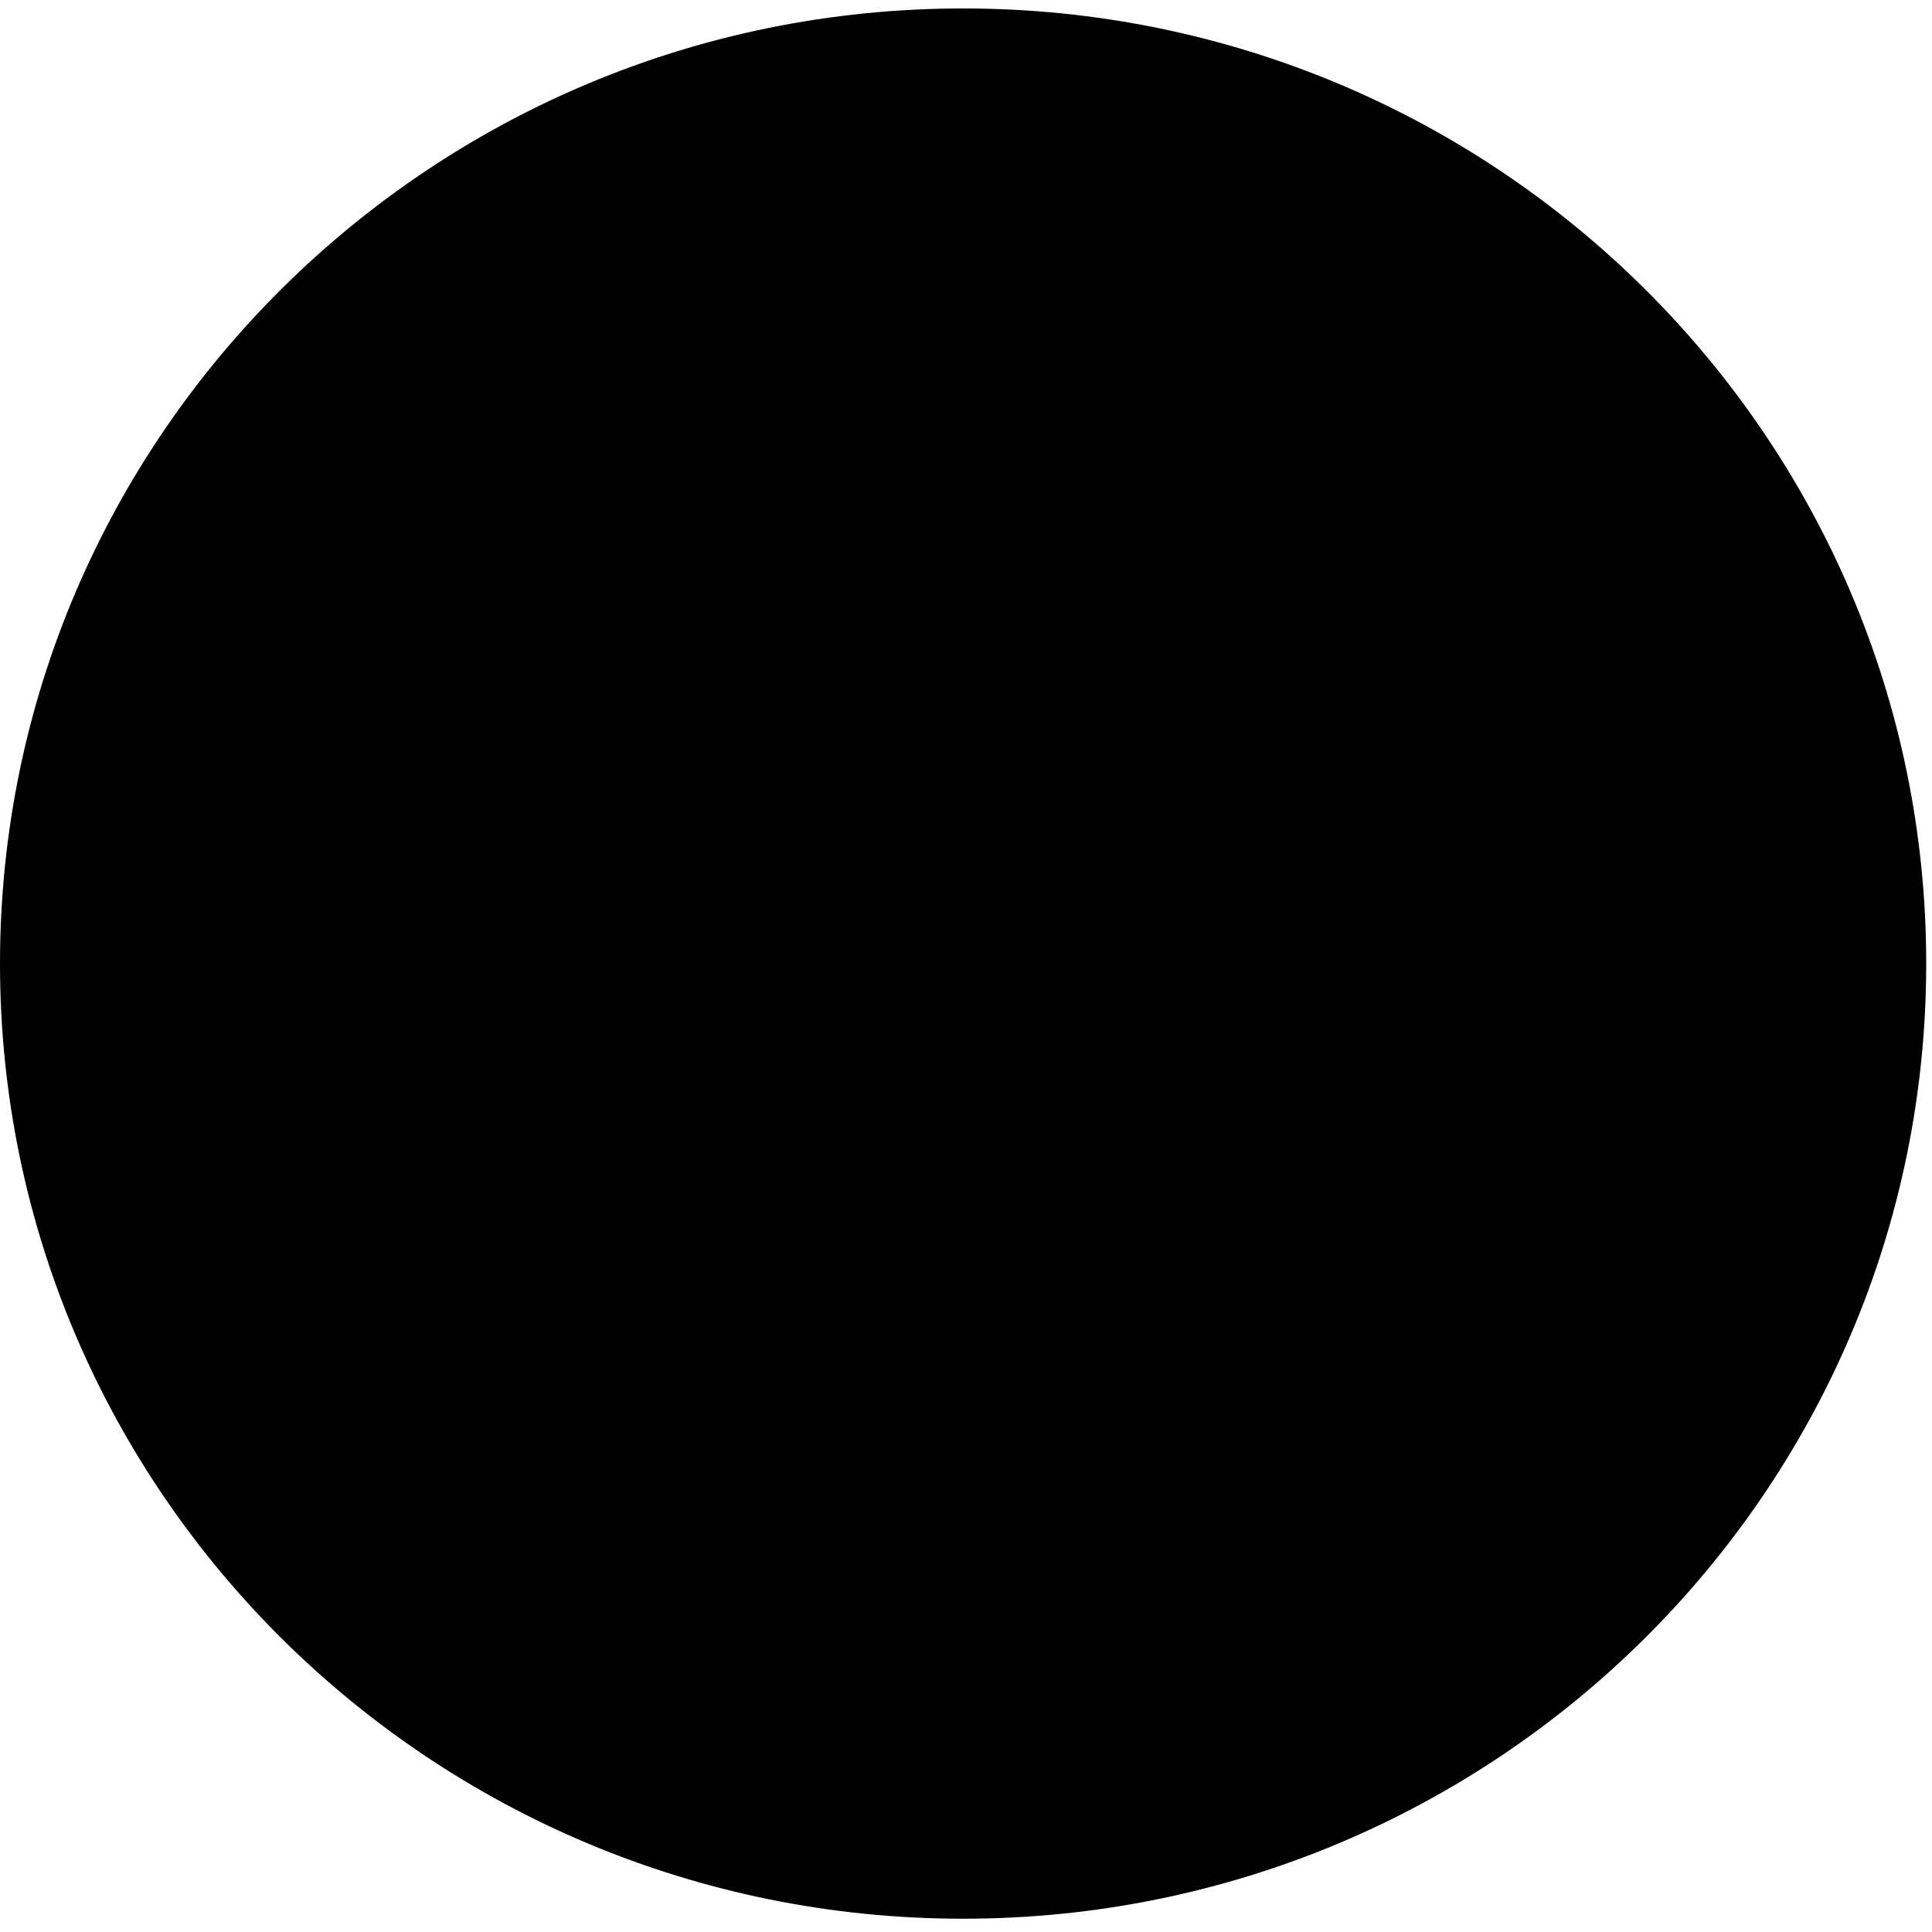
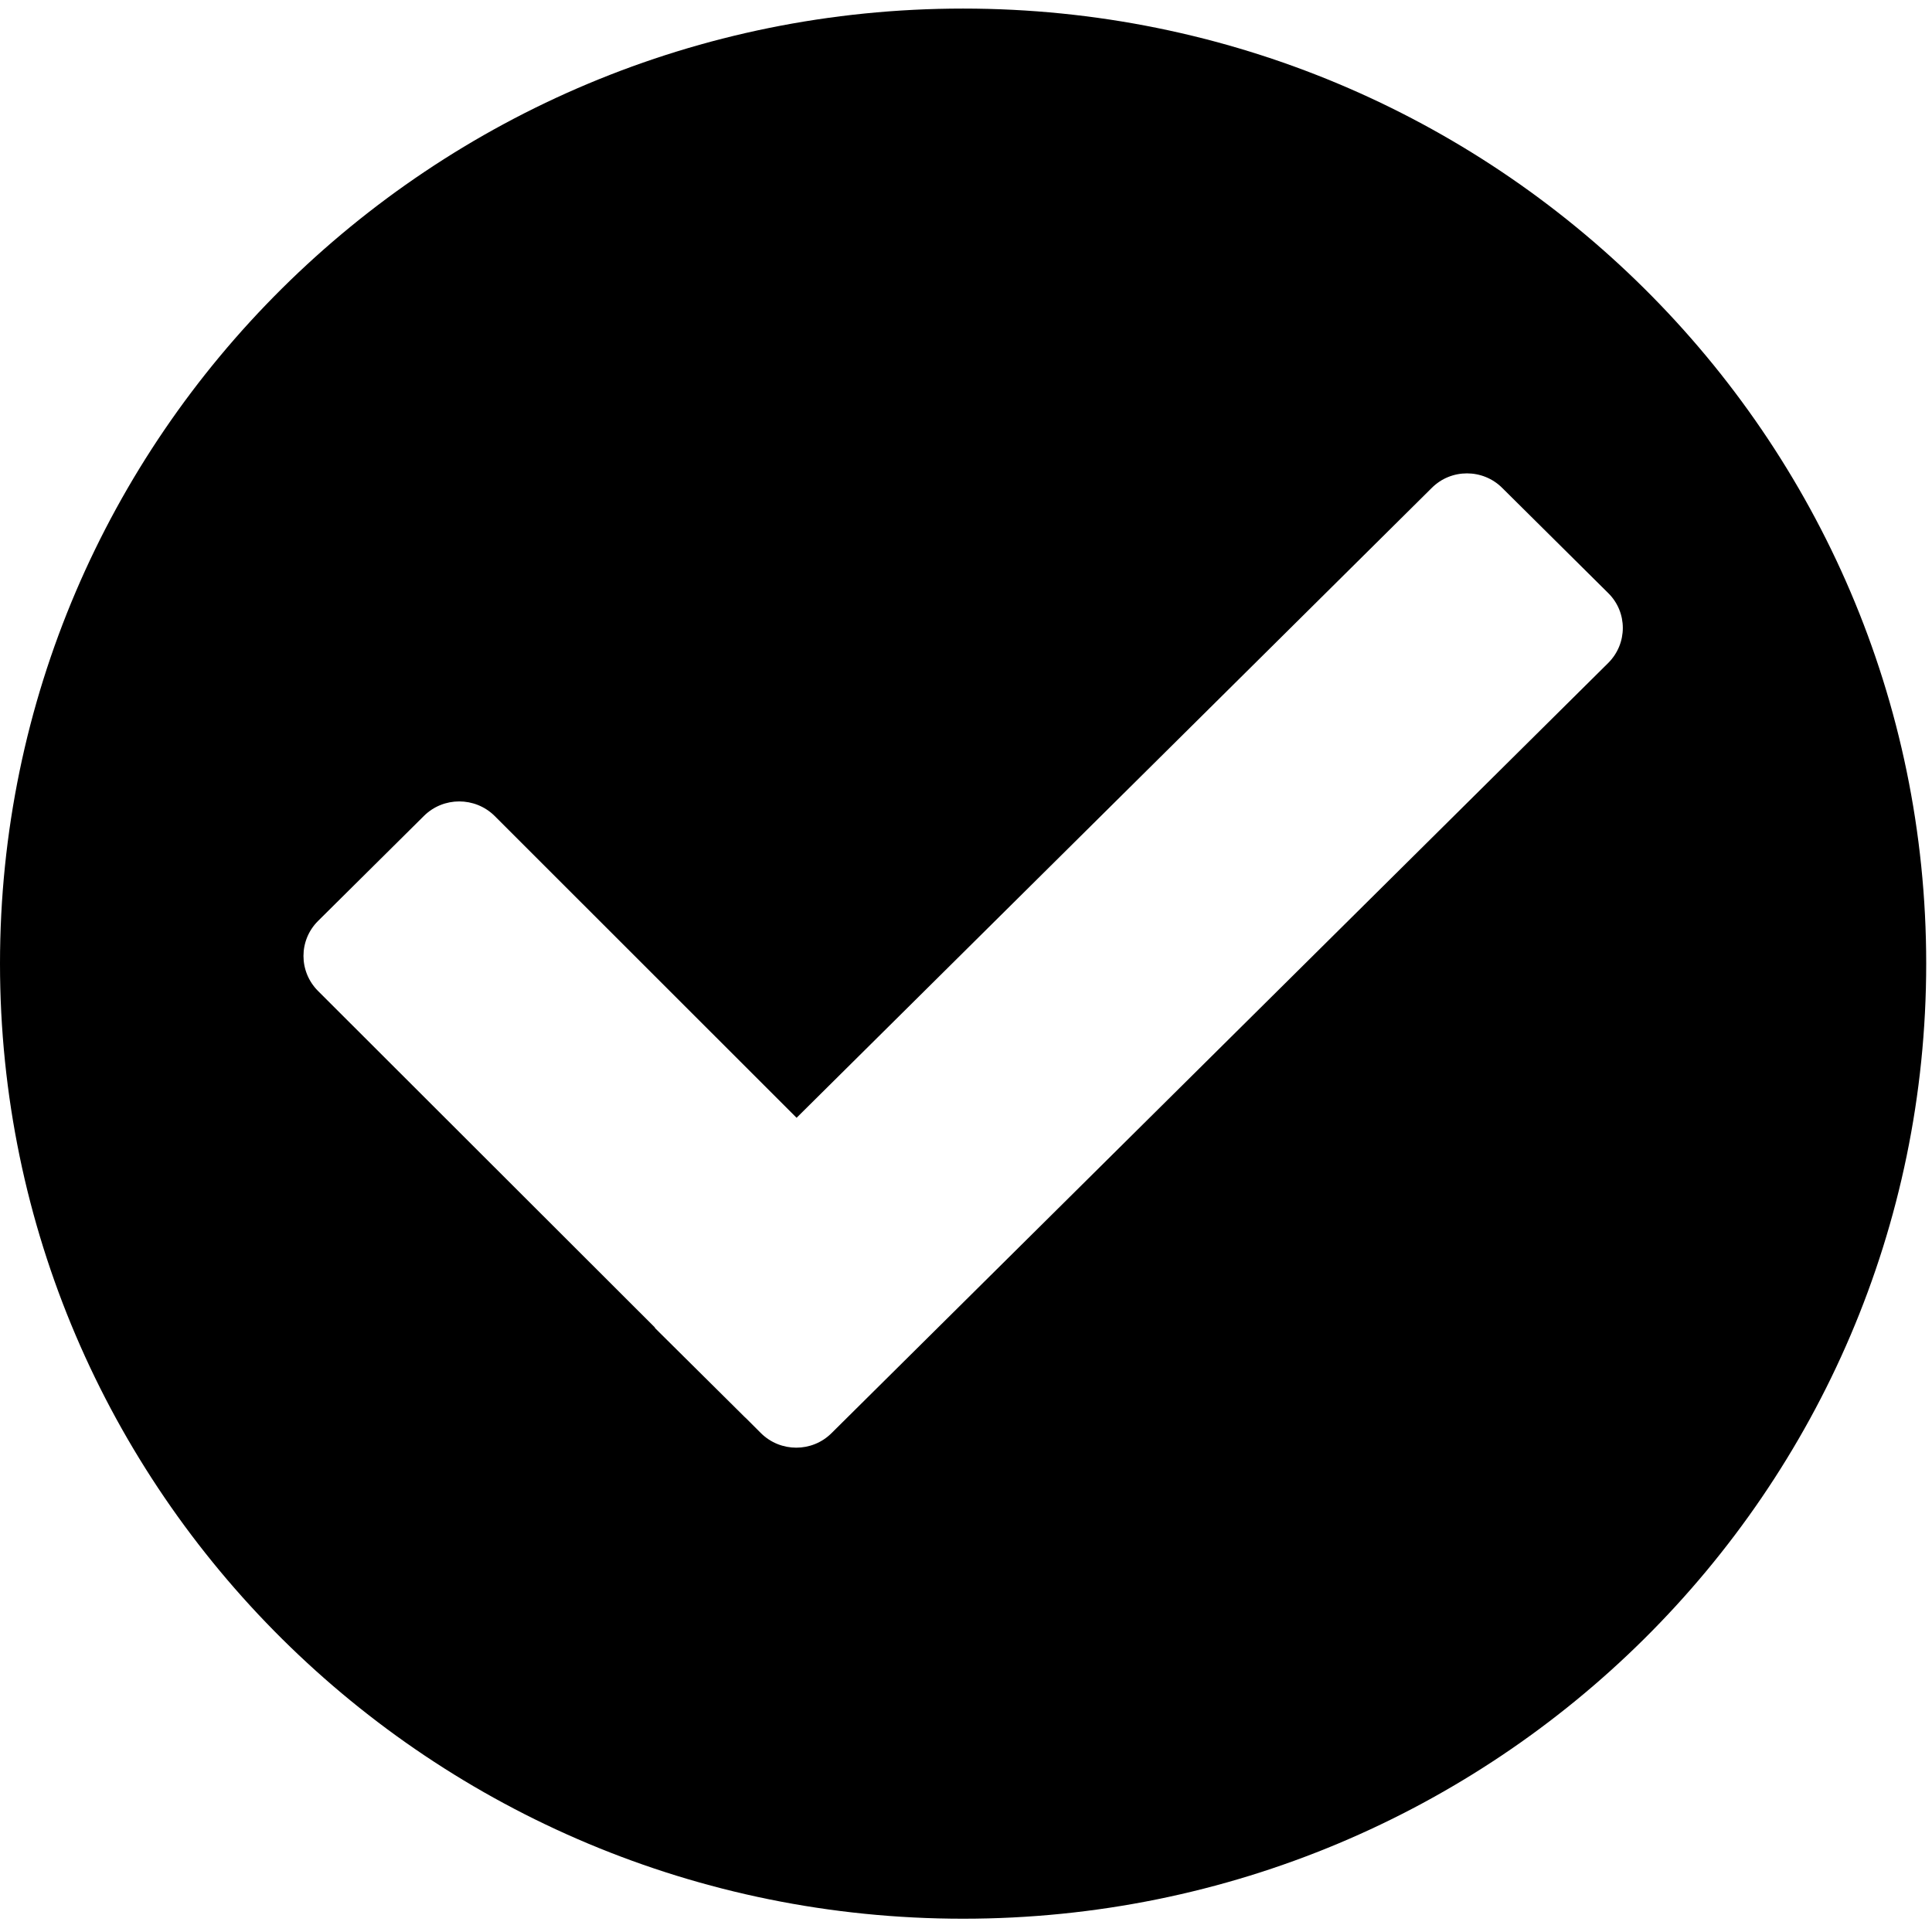
<svg xmlns="http://www.w3.org/2000/svg" viewBox="0 0 16 16">
-   <path d="M7.976.07C3.572.07 0 3.614 0 7.98c0 4.368 3.572 7.91 7.976 7.91 4.405 0 7.976-3.542 7.976-7.91 0-4.367-3.571-7.91-7.976-7.91" class="ti-full-bg-circle" />
-   <path d="M6.886 11.87a.416.416 0 0 1-.584 0l-.13-.13-.138-.137-.609-.604c-.002-.002 0-.005-.003-.007L2.634 8.207a.409.409 0 0 1 0-.58l.877-.87a.417.417 0 0 1 .585 0l2.5 2.5 5.261-5.216c.16-.16.423-.16.584 0l.877.87a.407.407 0 0 1 0 .58l-6.432 6.378z" class="ti-check-valid-value" />
+   <g>
+     <path d="M7.976,0.071 C12.381,0.071 15.952,3.613 15.952,7.98 C15.952,12.348 12.381,15.89 7.976,15.89 C3.572,15.89 0,12.348 0,7.98 C0,3.613 3.572,0.071 7.976,0.071 Z M6.886,11.869 L13.318,5.491 C13.48,5.33 13.48,5.07 13.318,4.911 L12.441,4.041 C12.28,3.88 12.017,3.88 11.857,4.041 L6.597,9.257 L4.096,6.757 C3.934,6.597 3.672,6.597 3.511,6.757 L2.634,7.627 C2.473,7.787 2.473,8.046 2.634,8.207 L5.422,10.992 C5.424,10.994 5.423,10.997 5.425,10.999 L6.034,11.603 L6.172,11.74 L6.173,11.74 L6.302,11.869 C6.464,12.029 6.725,12.029 6.886,11.869 Z" />
+   </g>
</svg>
